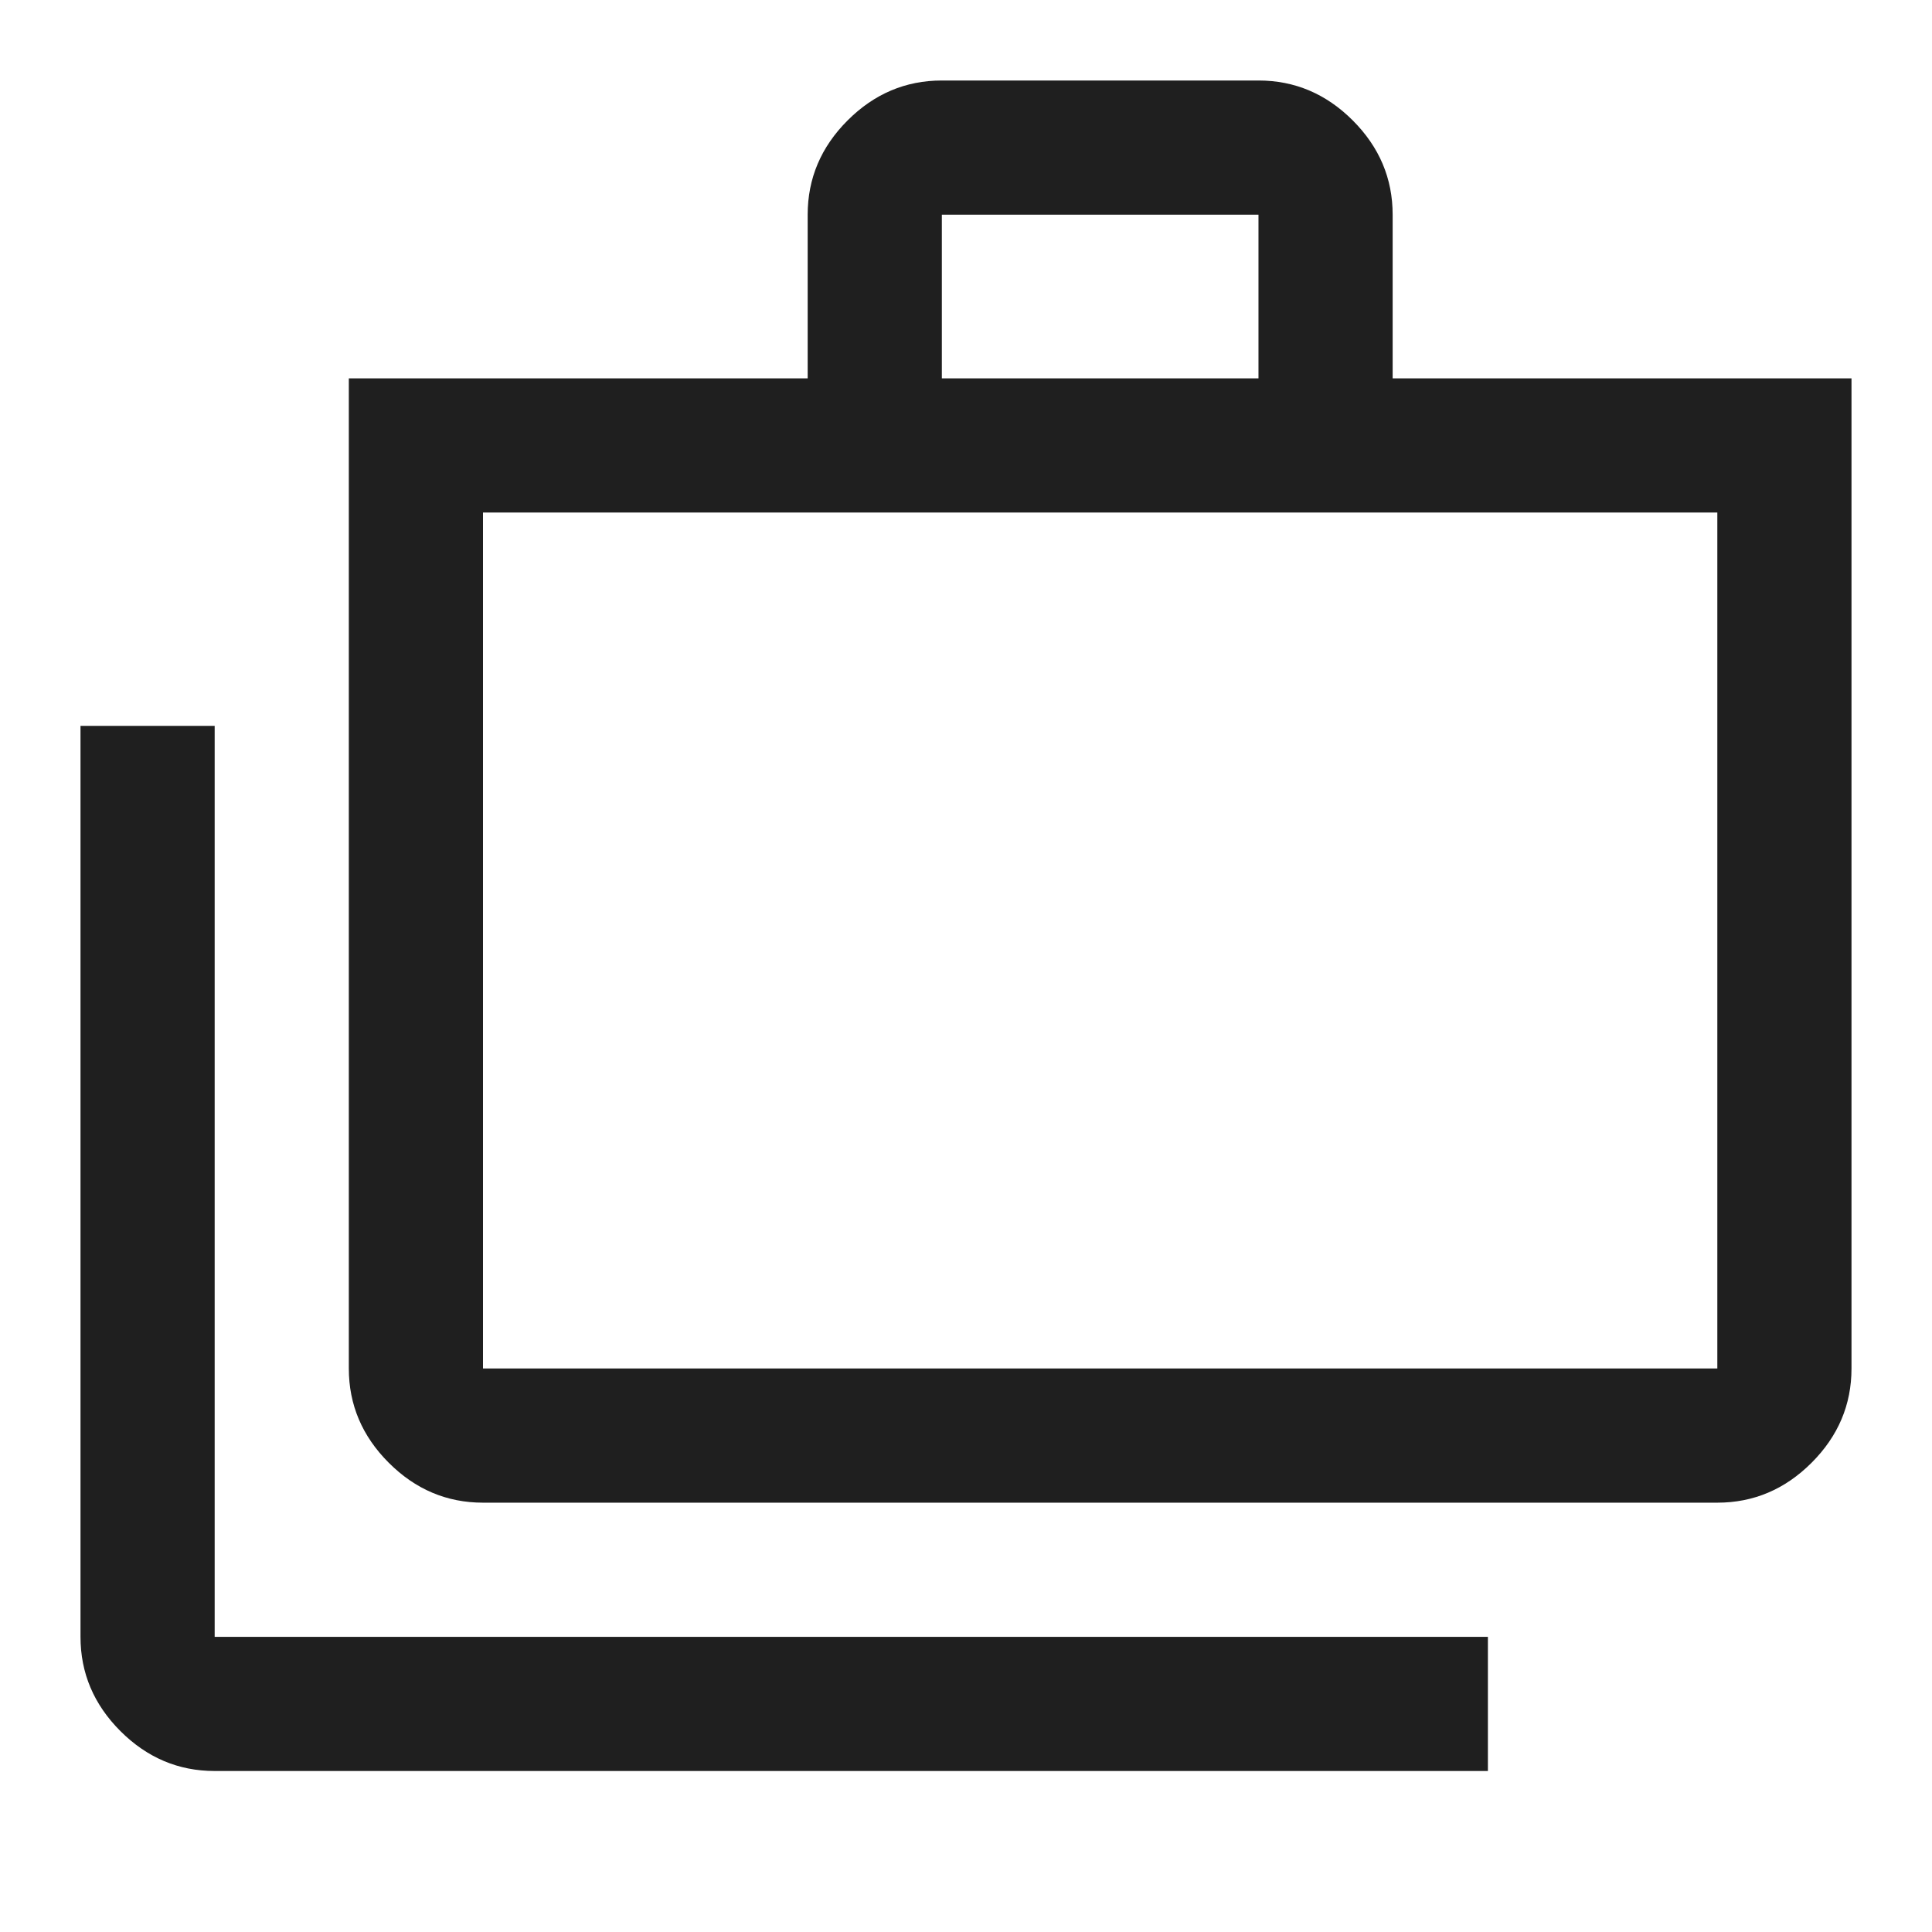
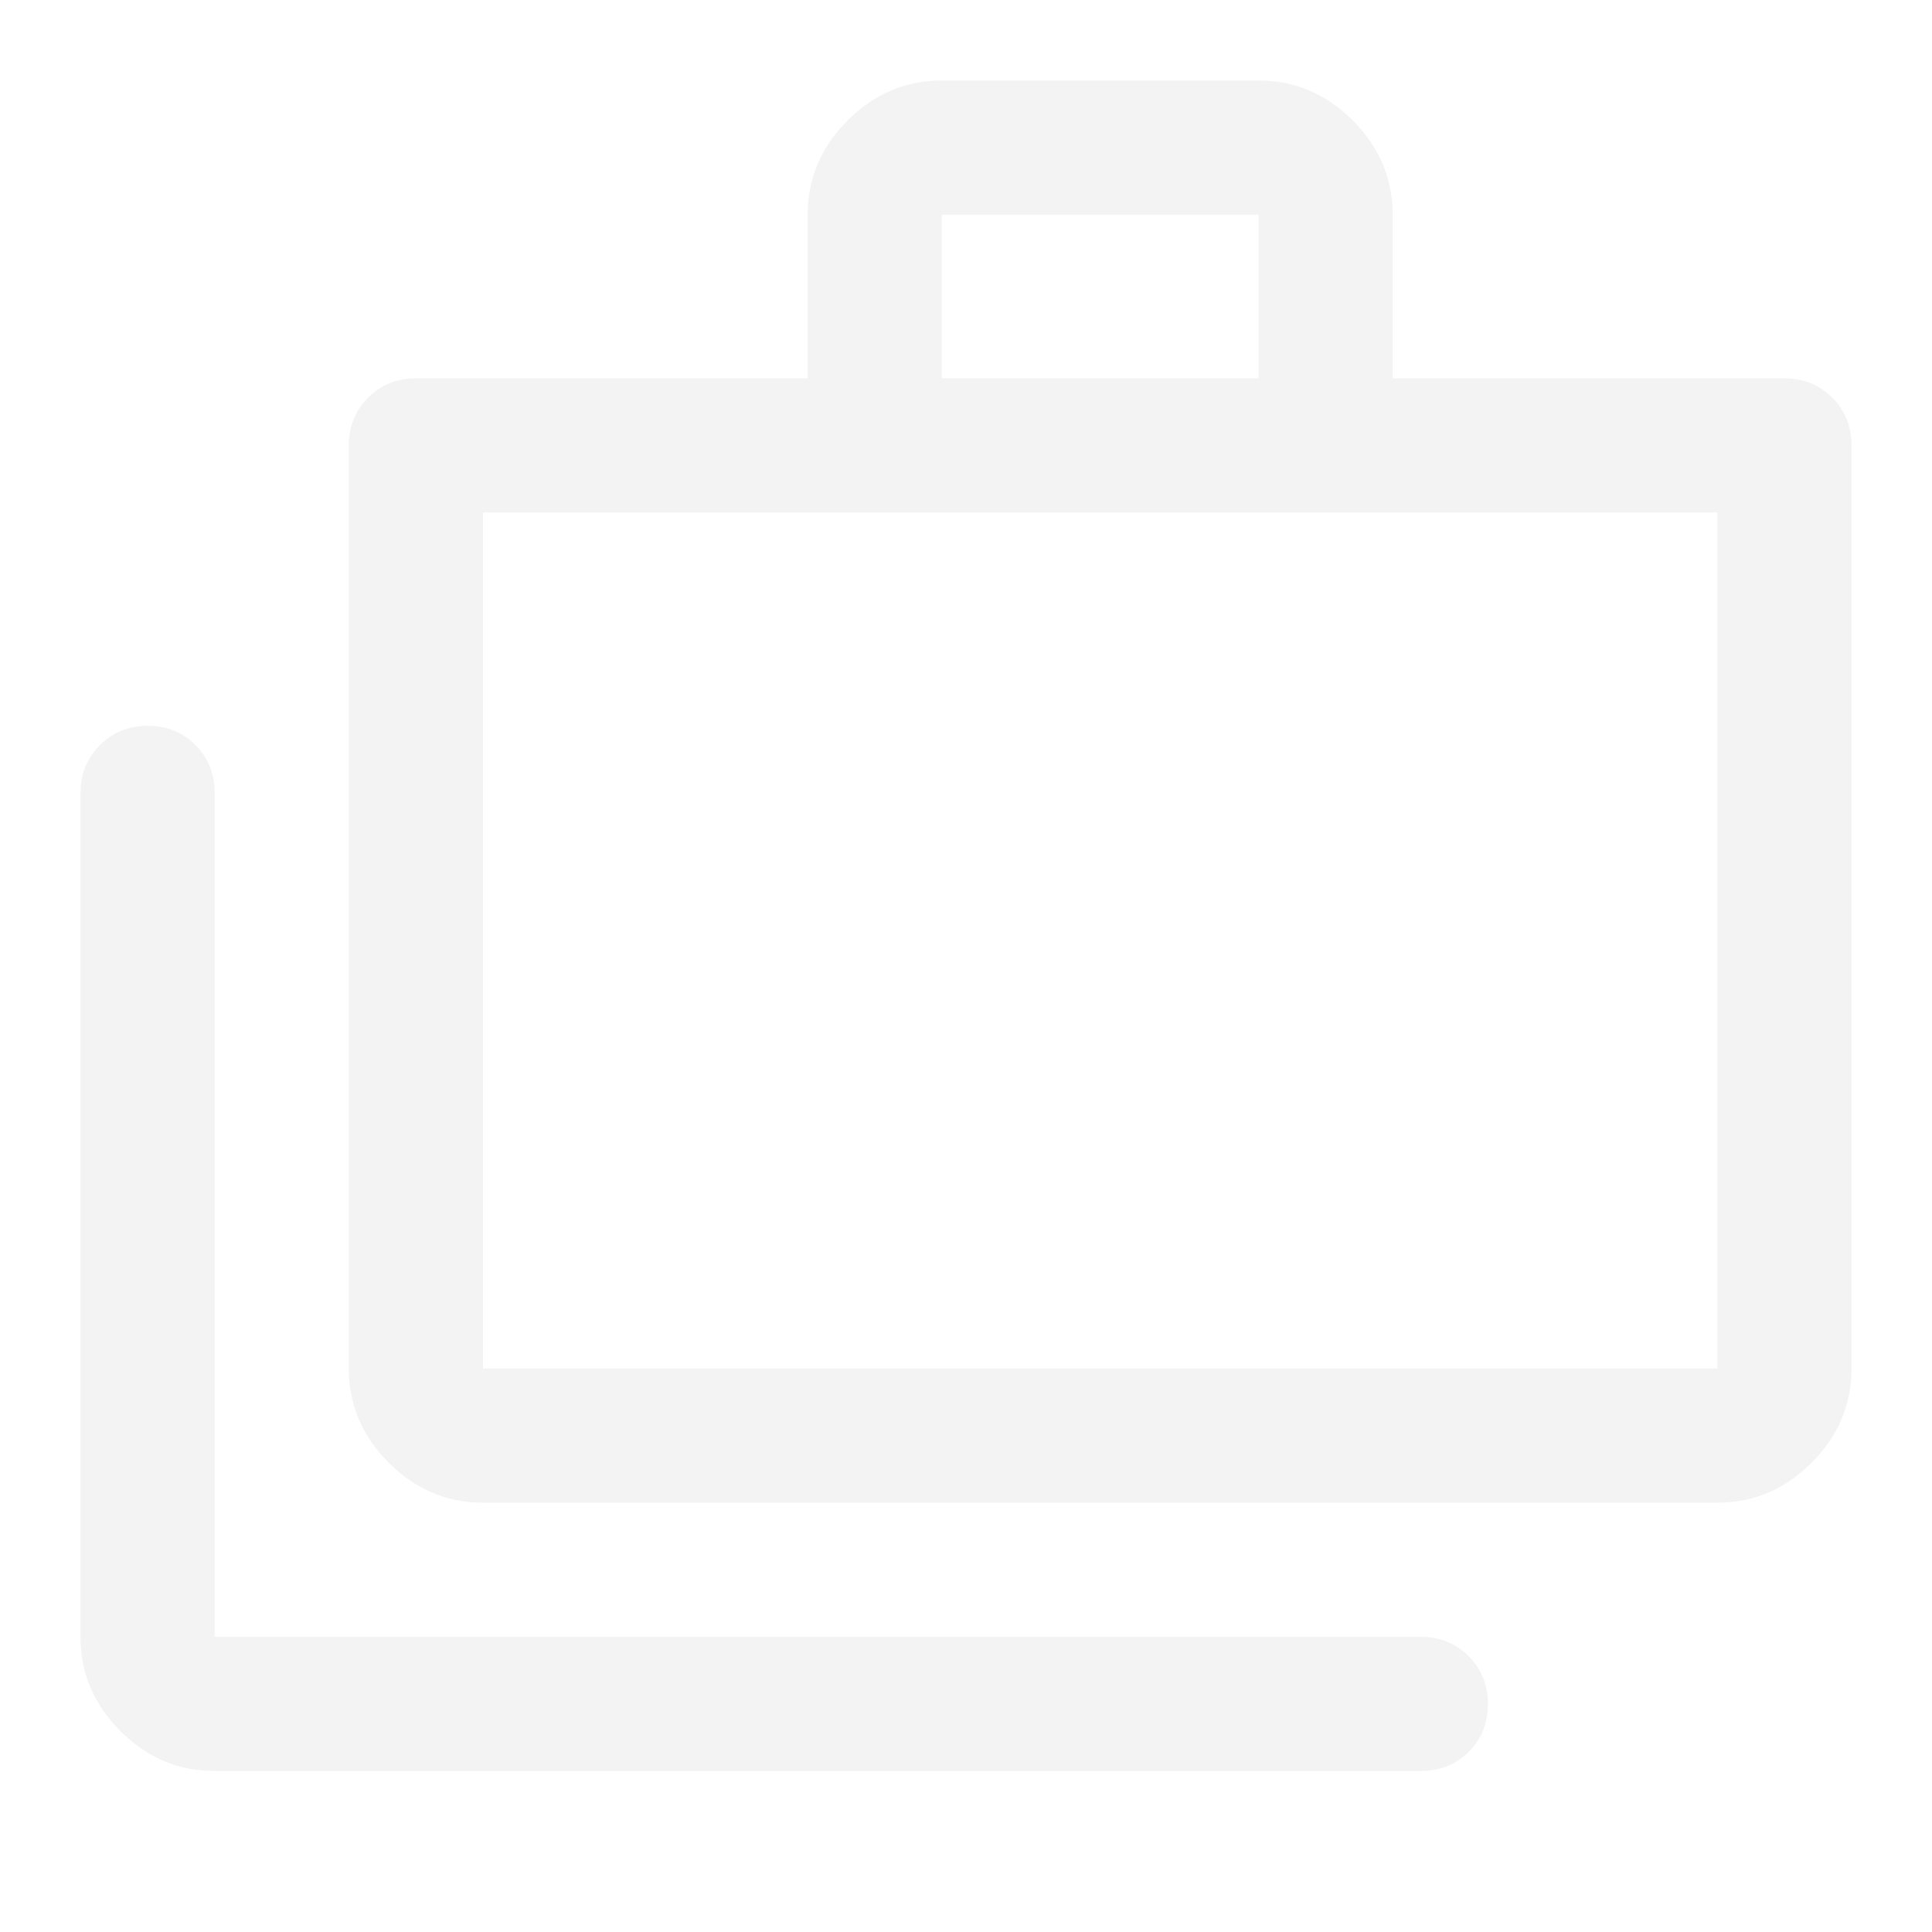
- <svg xmlns="http://www.w3.org/2000/svg" height="40px" viewBox="0 -960 960 960" width="40px" fill="#1f1f1f">
-   <path d="M106.67-80q-27 0-46.84-19.83Q40-119.67 40-146.67v-452.66h66.67v452.66h632.66V-80H106.67ZM240-213.33q-27 0-46.83-19.84Q173.33-253 173.33-280v-492h228v-81.33q0-27 19.84-46.84Q441-920 468-920h157.33q27 0 46.84 19.83Q692-880.33 692-853.33V-772h228v492q0 27-19.83 46.83-19.84 19.84-46.84 19.84H240Zm0-66.67h613.33v-425.33H240V-280Zm228-492h157.33v-81.33H468V-772ZM240-280v-425.33V-280Z" />
+ <svg xmlns="http://www.w3.org/2000/svg" height="40px" viewBox="0 -960 960 960" width="40px" fill="#F3F3F3">
+   <path d="M106.67-80q-27 0-46.84-19.83Q40-119.67 40-146.67V-566q0-14.17 9.62-23.75 9.61-9.58 23.83-9.58 14.22 0 23.72 9.58 9.5 9.58 9.5 23.75v419.33H706q14.16 0 23.75 9.62 9.58 9.62 9.58 23.83 0 14.22-9.58 23.72Q720.16-80 706-80H106.67ZM240-213.33q-27 0-46.83-19.84Q173.33-253 173.33-280v-458.67q0-14.16 9.59-23.75 9.58-9.58 23.75-9.58h194.66v-81.33q0-27 19.84-46.84Q441-920 468-920h157.33q27 0 46.84 19.83Q692-880.33 692-853.33V-772h194.67q14.16 0 23.75 9.58 9.58 9.59 9.58 23.75V-280q0 27-19.83 46.83-19.84 19.84-46.84 19.84H240Zm0-66.67h613.33v-425.33H240V-280Zm228-492h157.33v-81.33H468V-772ZM240-280v-425.33V-280Z" />
</svg>
